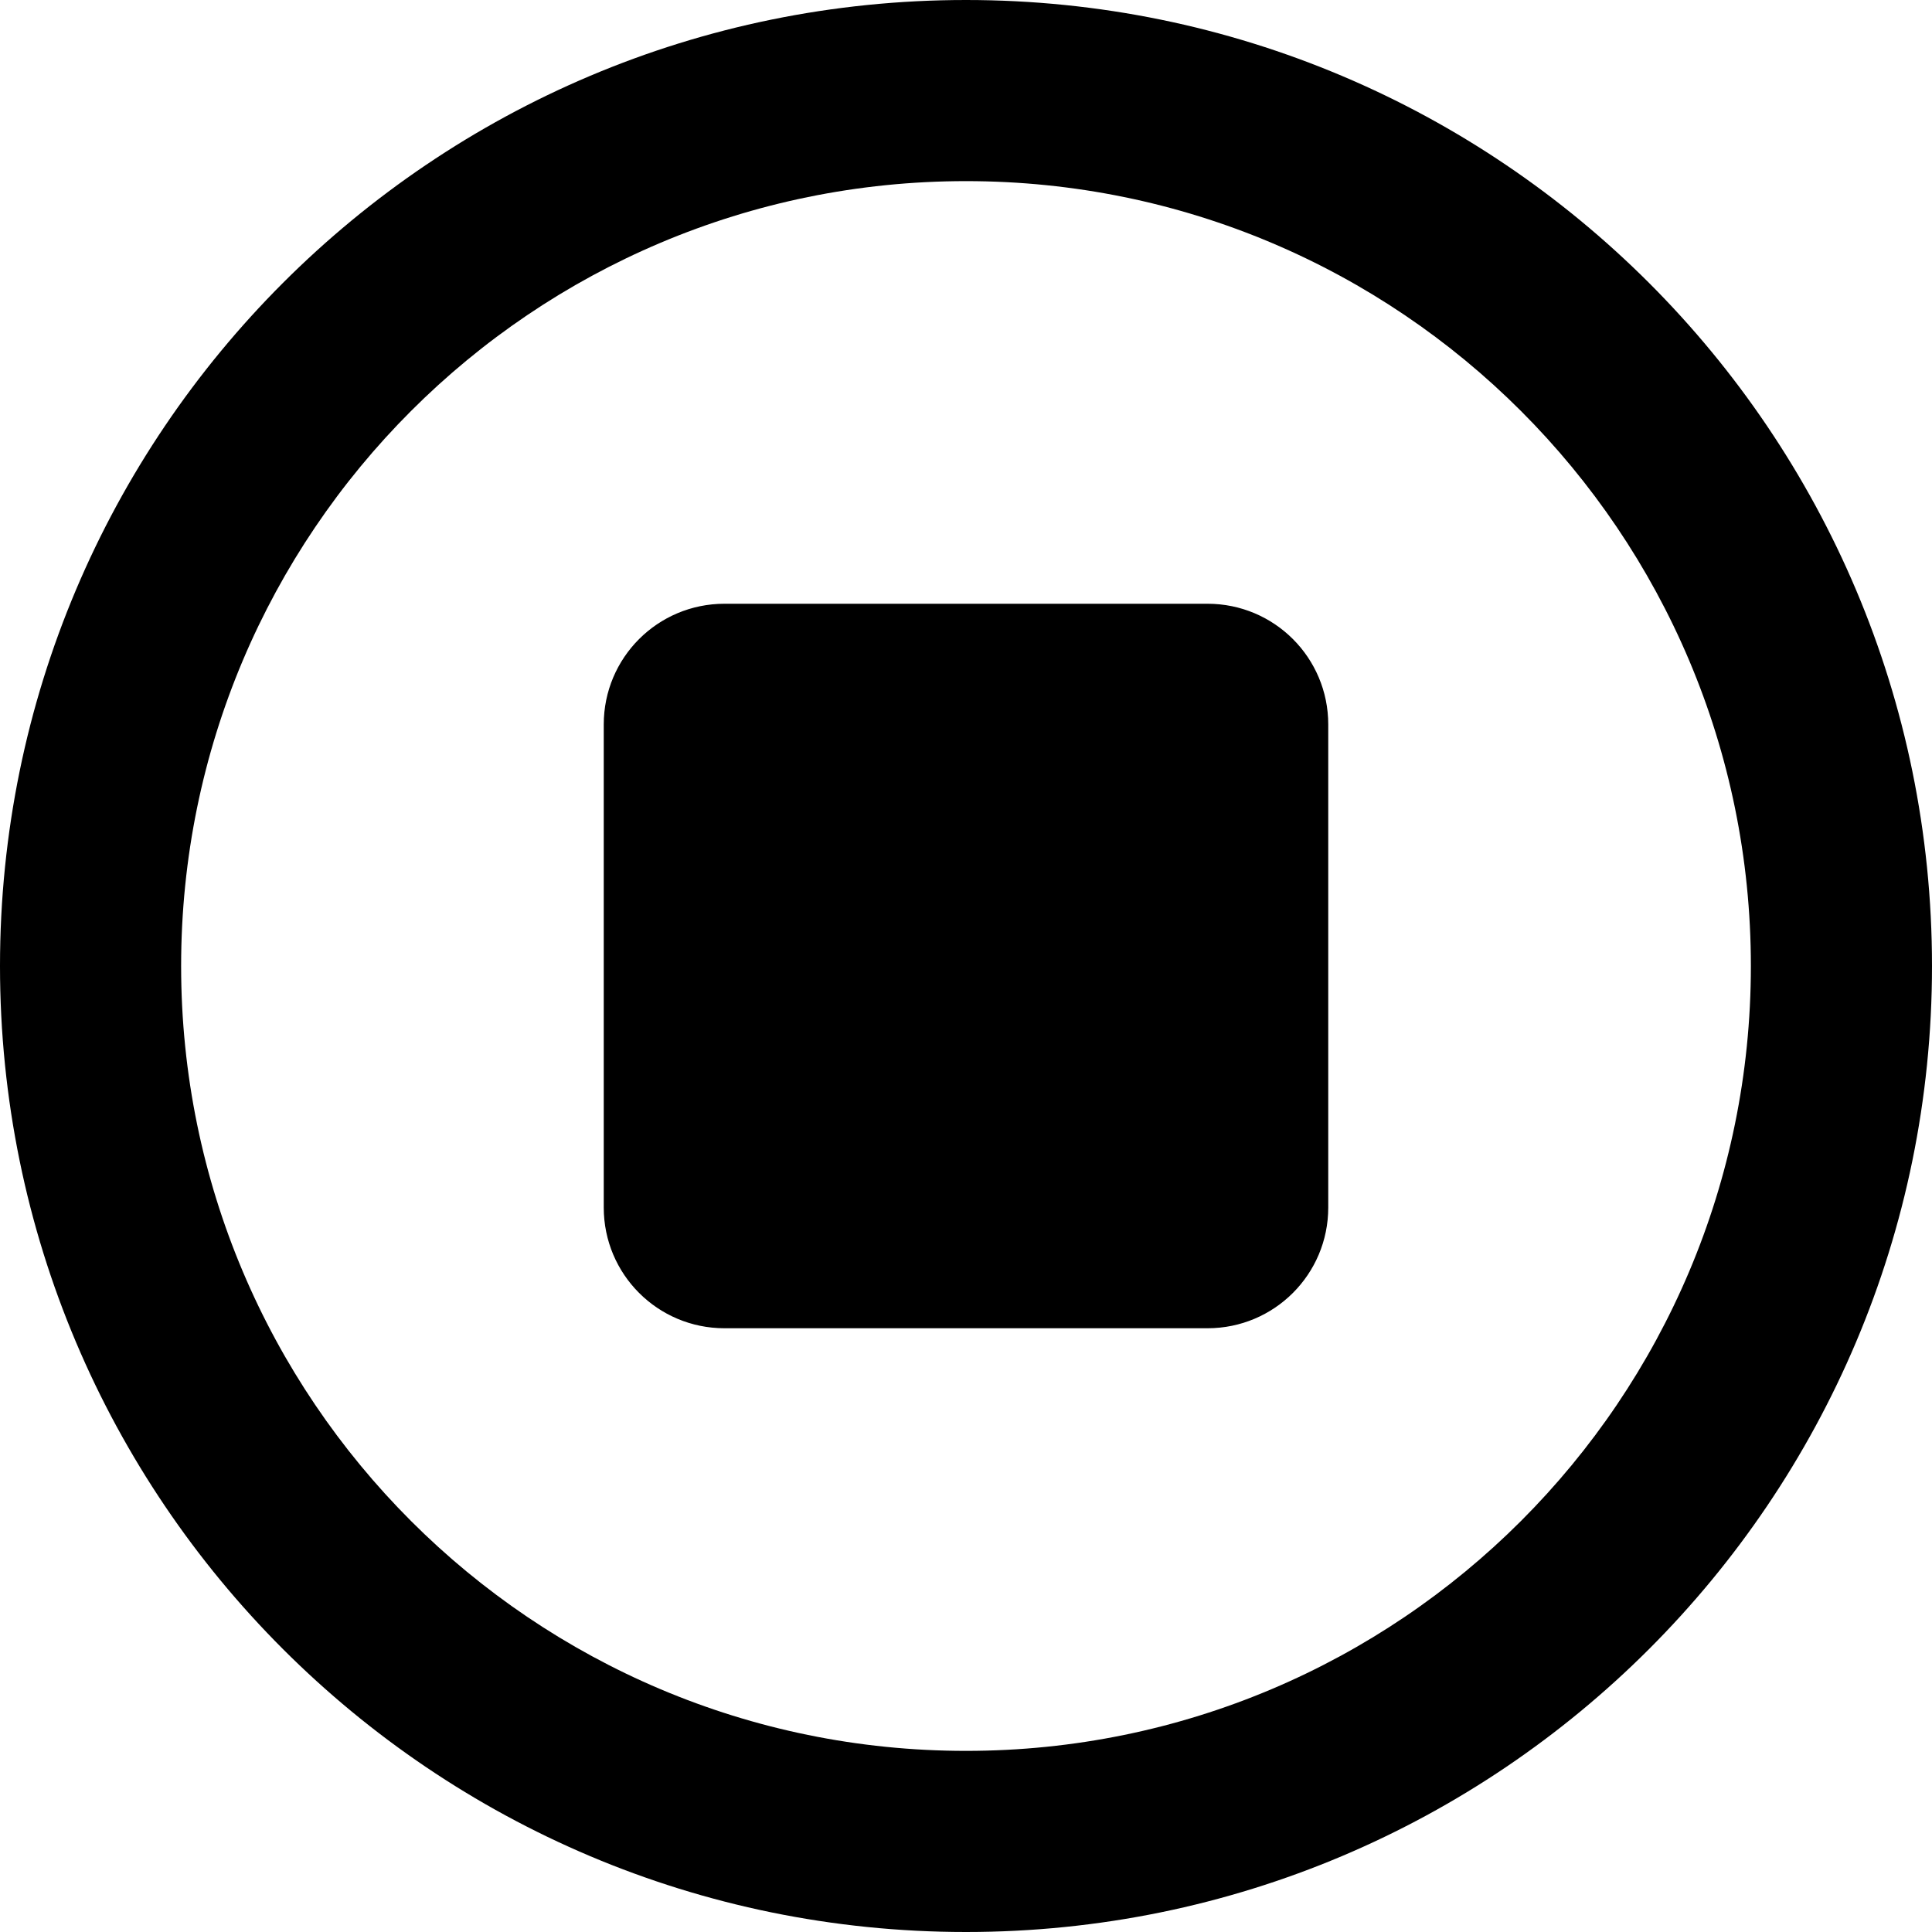
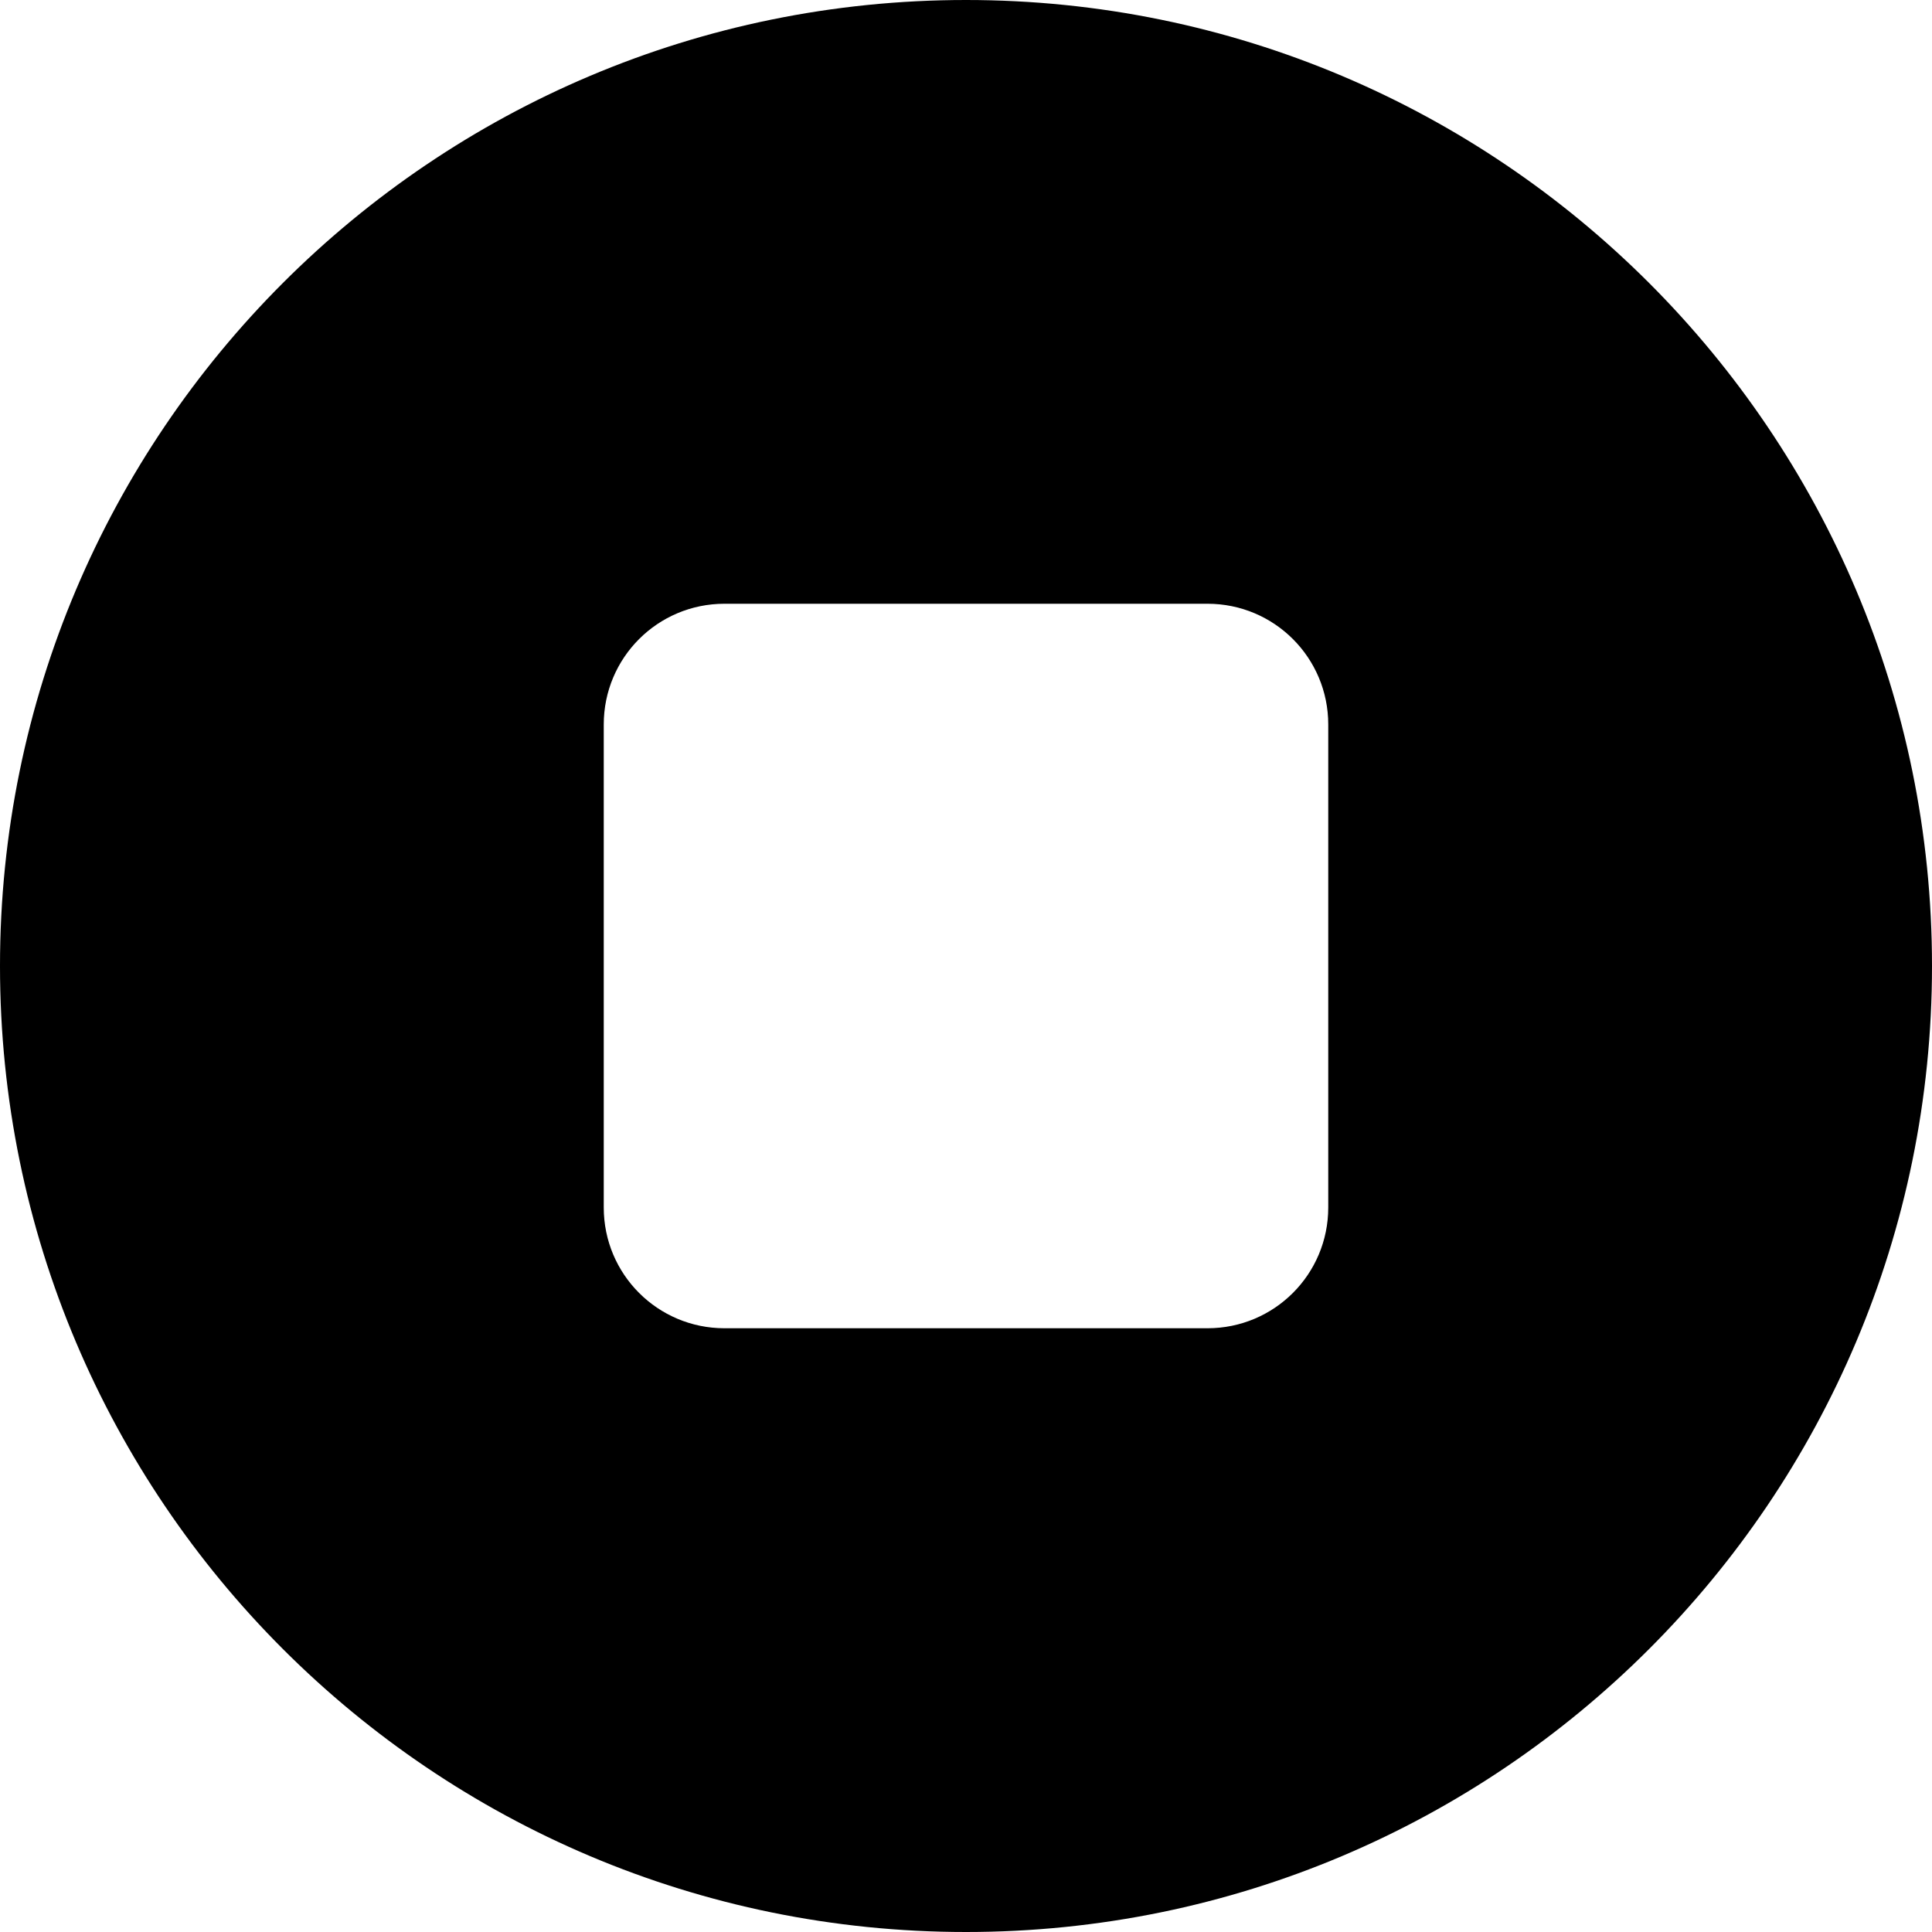
<svg xmlns="http://www.w3.org/2000/svg" viewBox="0 0 512 512">
-   <path d="M464 256A208 208 0 1 0 48 256a208 208 0 1 0 416 0zM0 256a256 256 0 1 1 512 0A256 256 0 1 1 0 256zm192-96H320c17.7 0 32 14.3 32 32V320c0 17.7-14.3 32-32 32H192c-17.7 0-32-14.3-32-32V192c0-17.7 14.3-32 32-32z" />
+   <path d="M256 512A256 256 0 1 0 256 0a256 256 0 1 0 0 512zM192 160H320c17.7 0 32 14.3 32 32V320c0 17.7-14.3 32-32 32H192c-17.7 0-32-14.3-32-32V192c0-17.7 14.3-32 32-32z" />
</svg>
